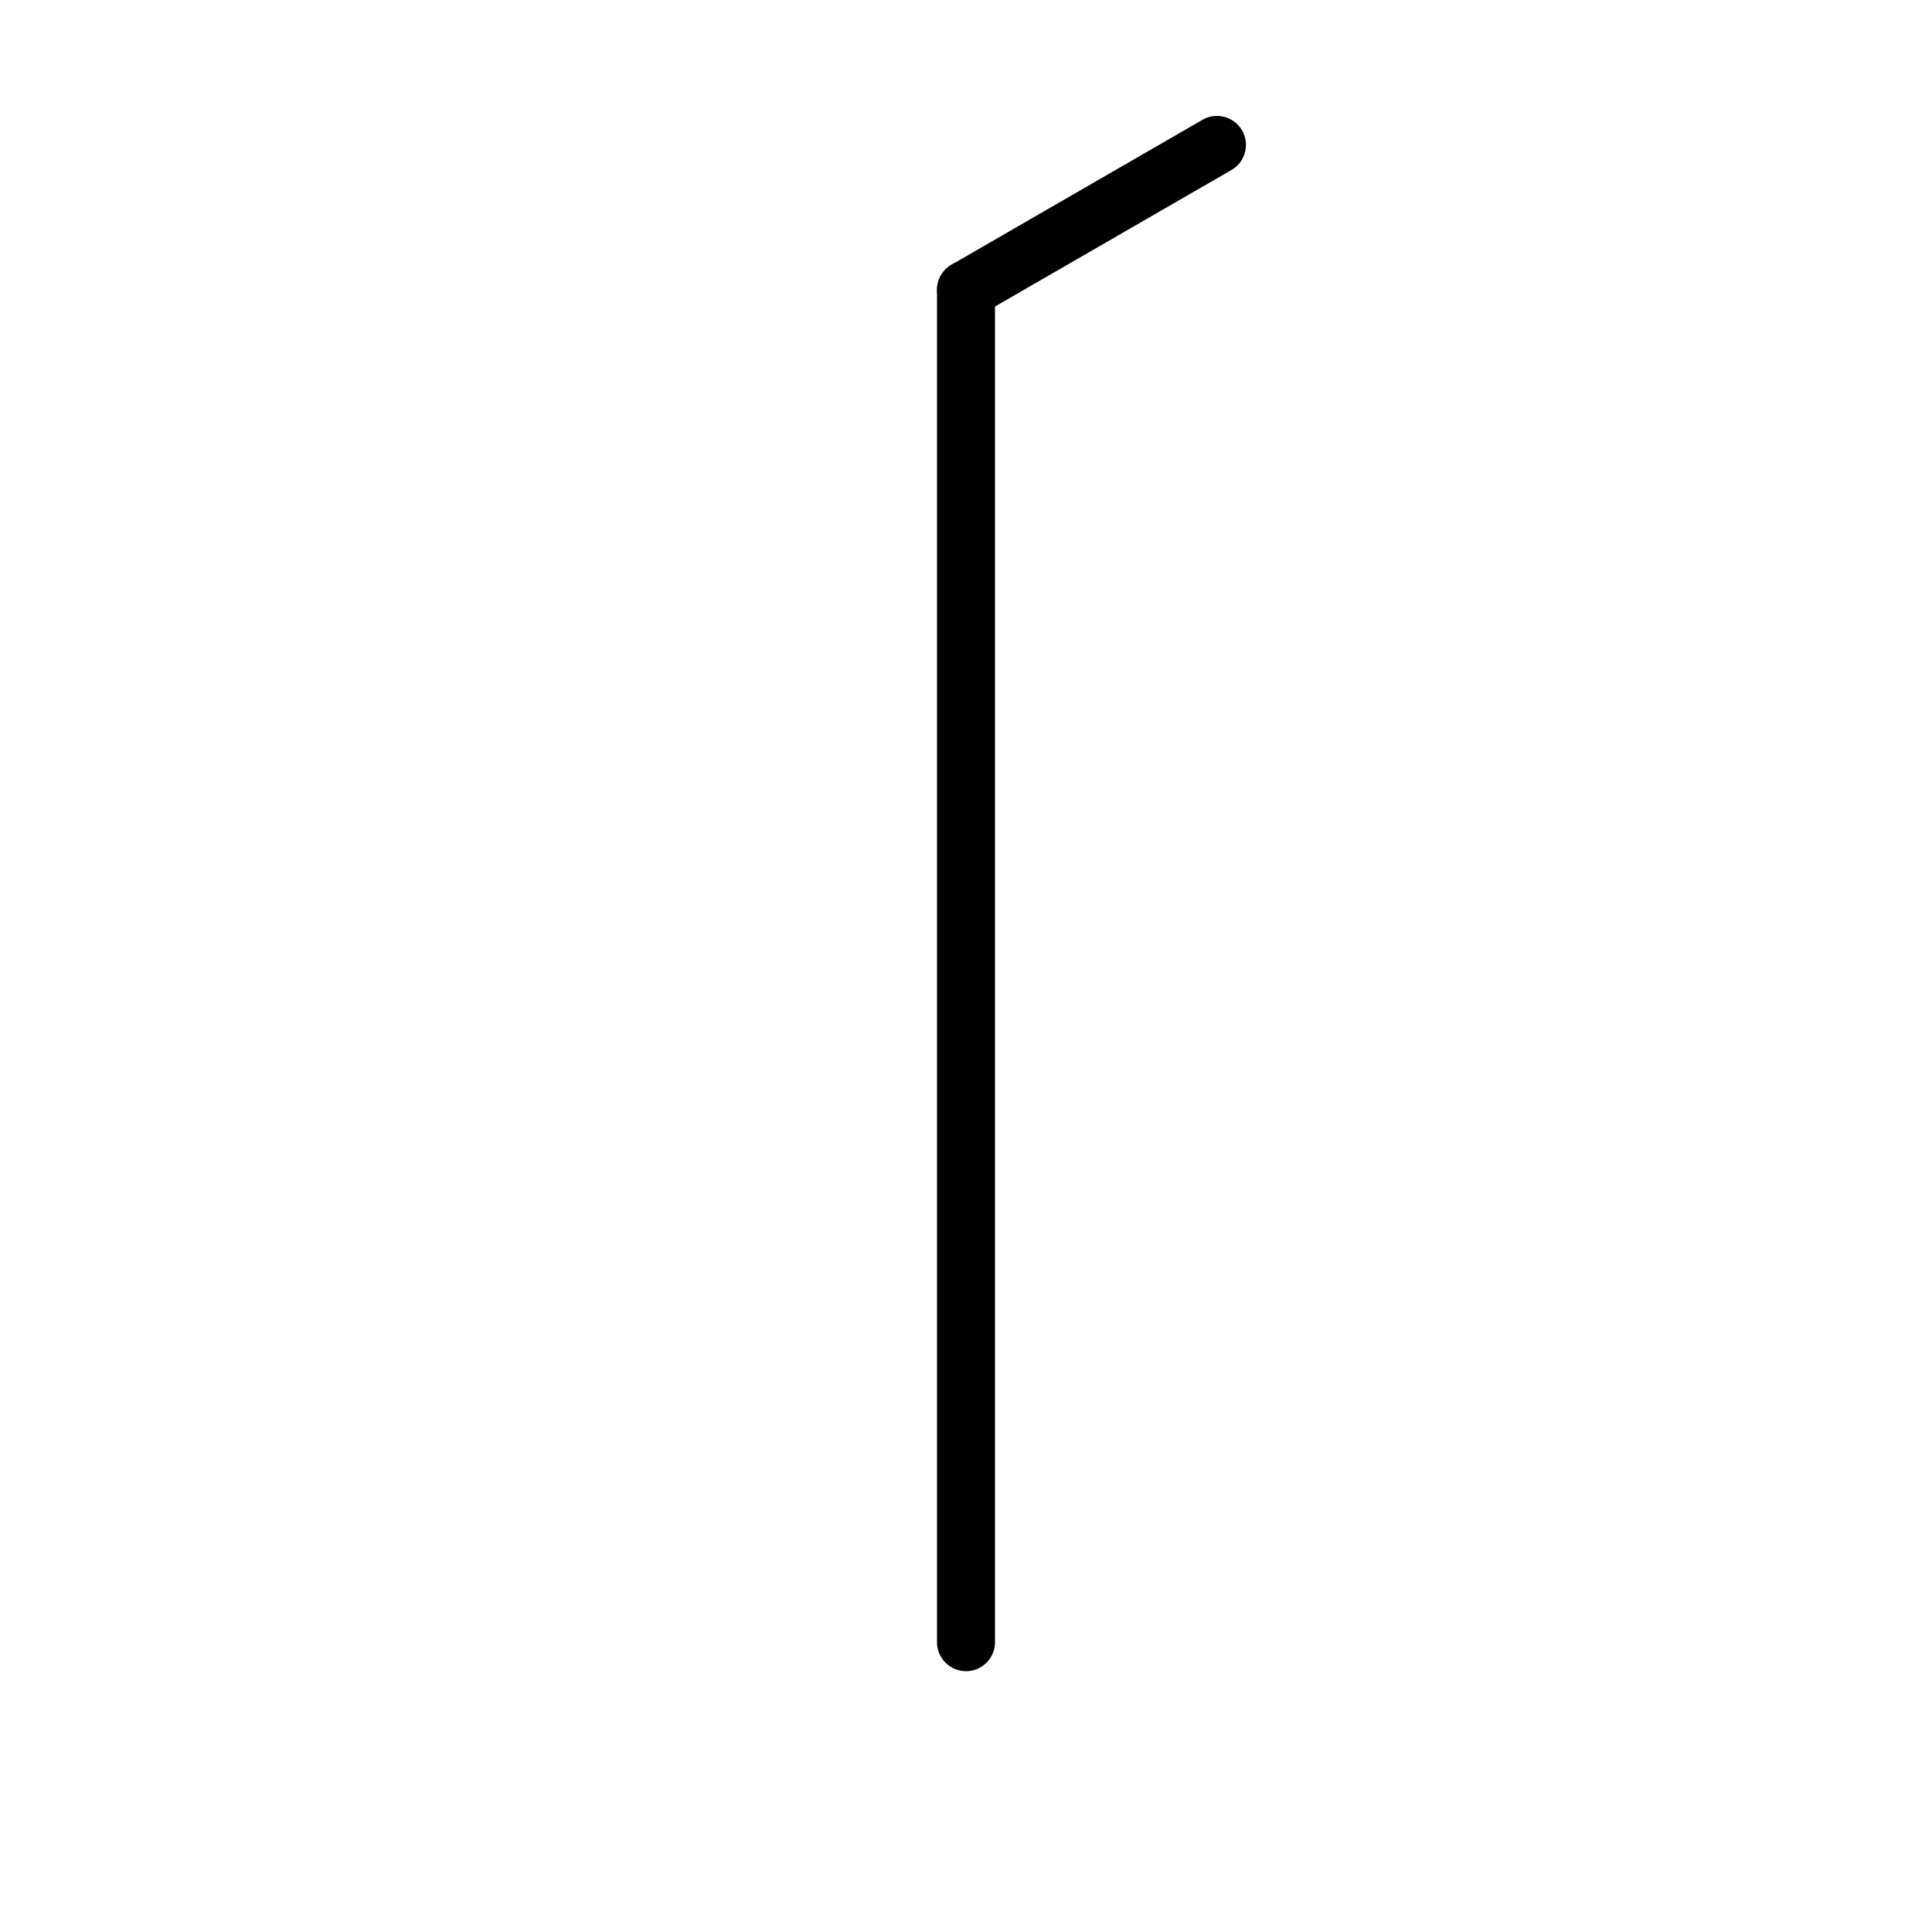
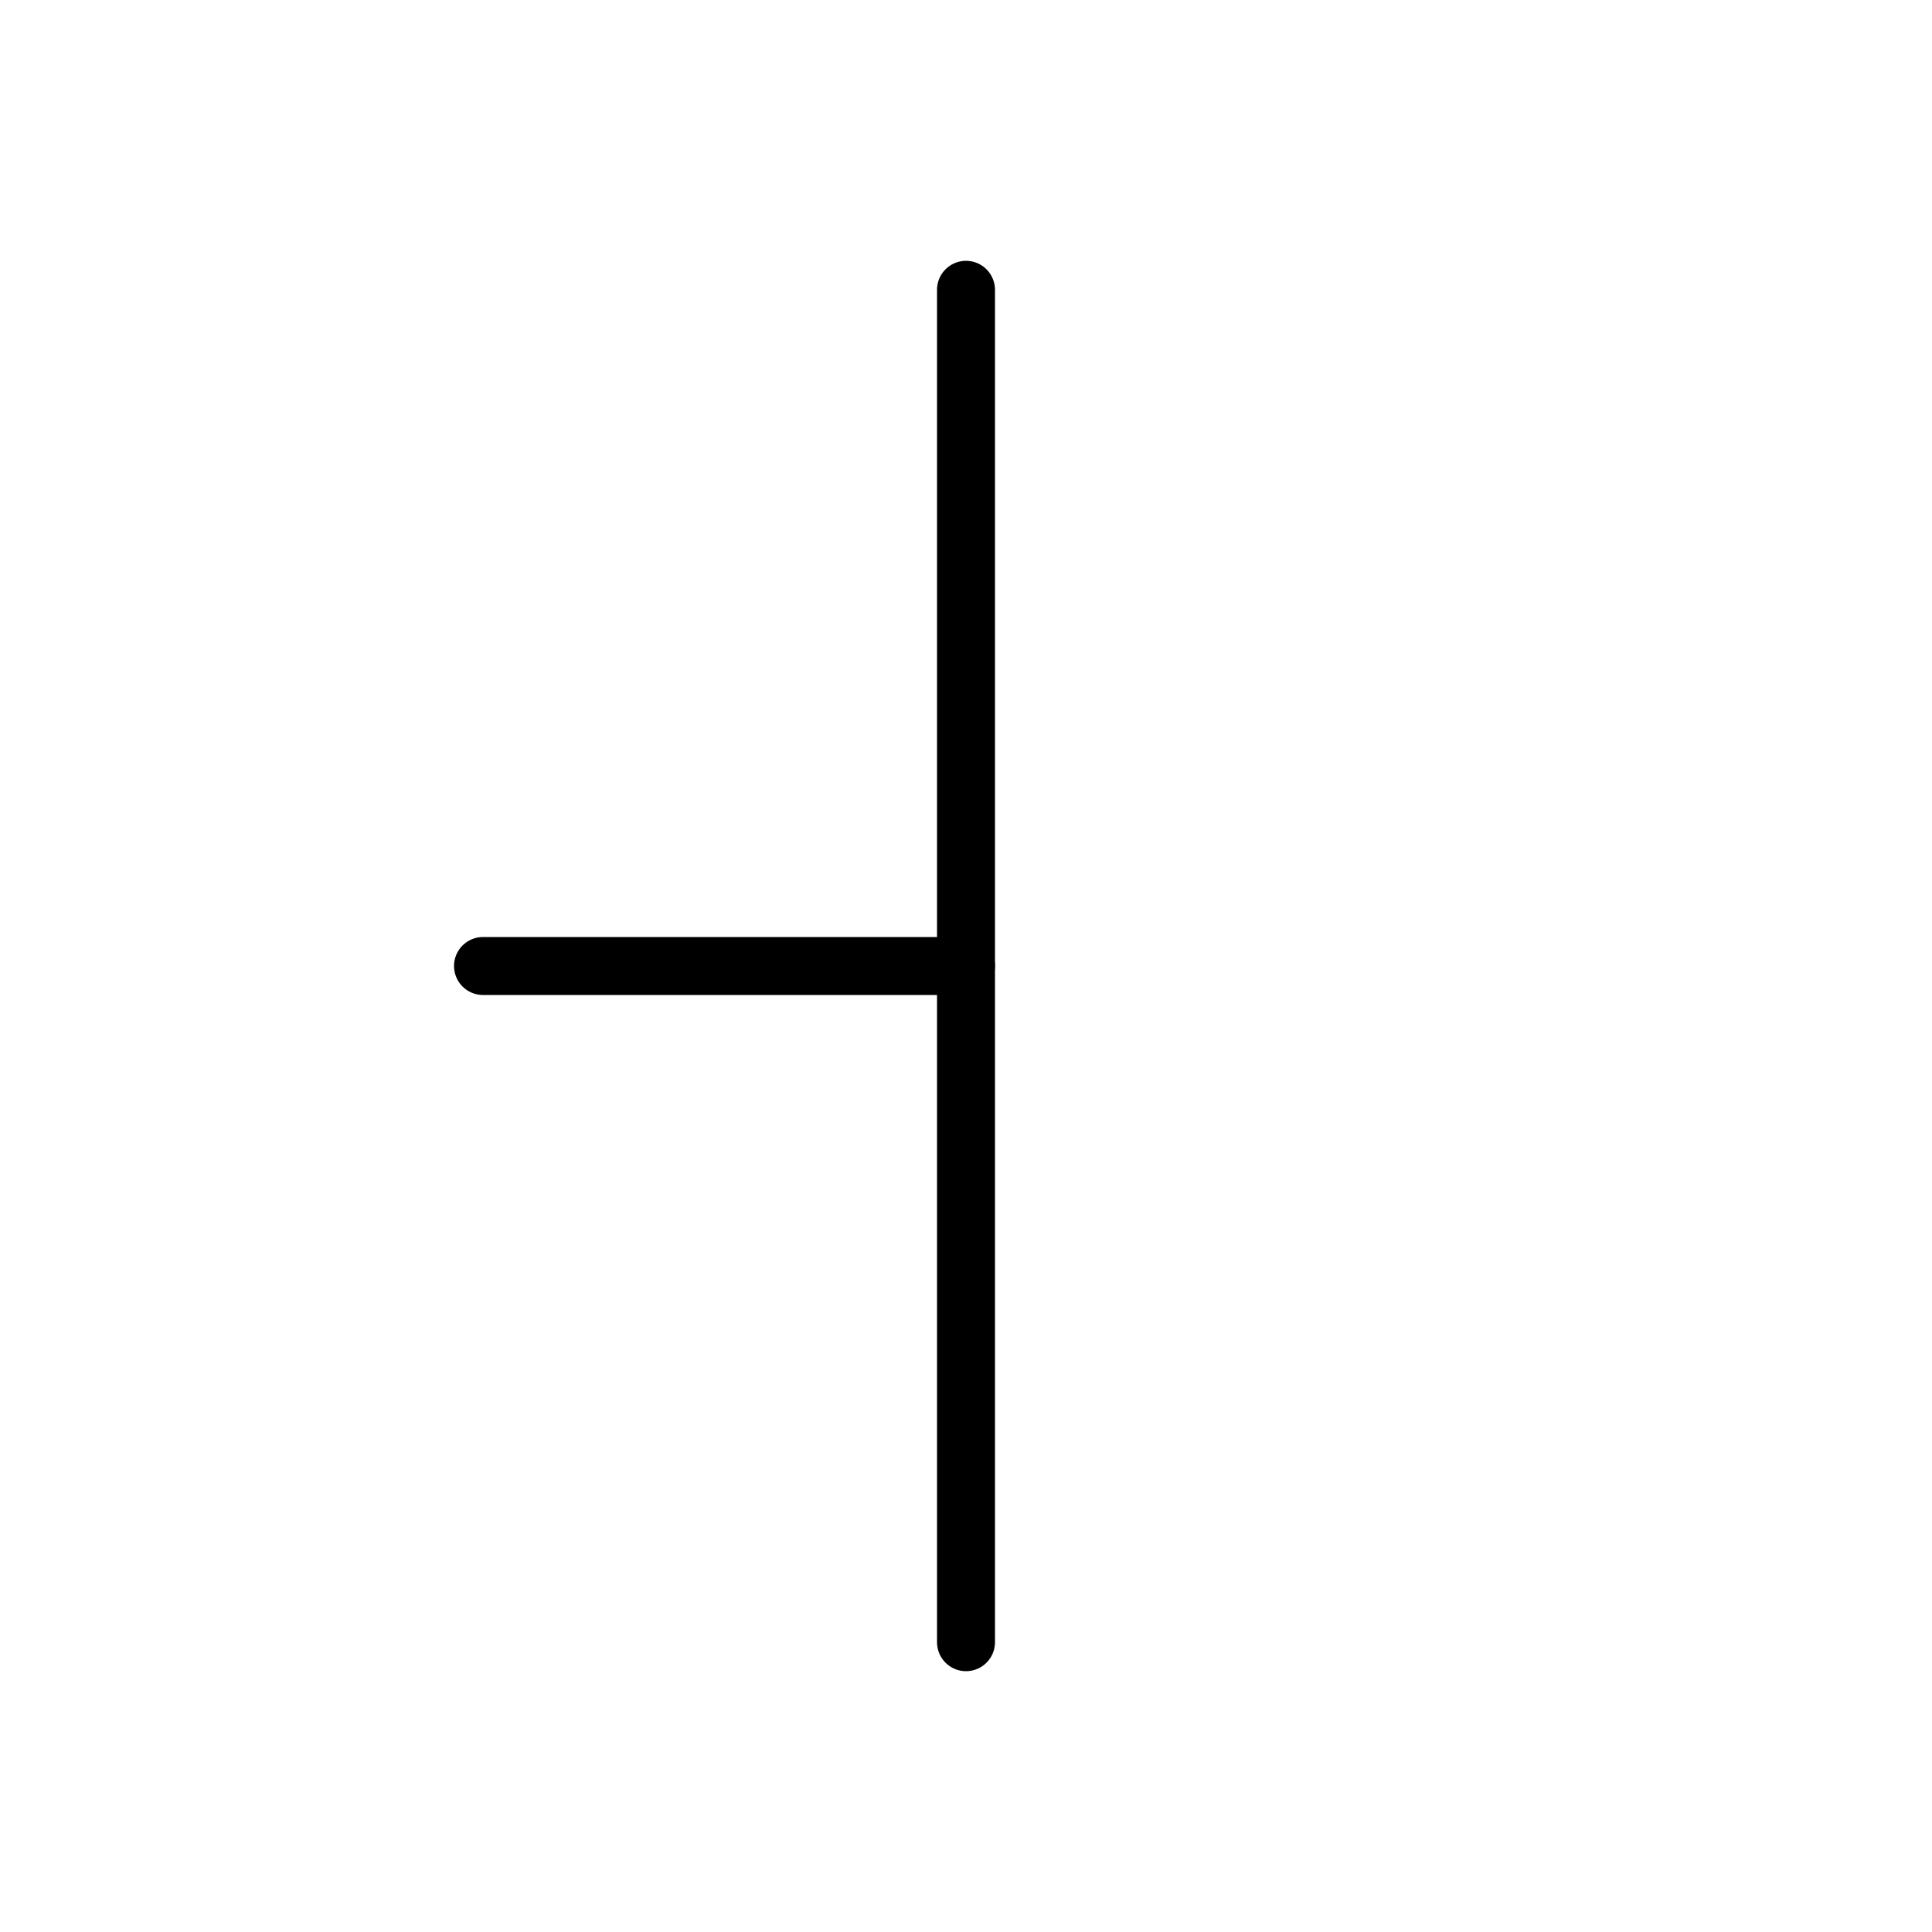
<svg xmlns="http://www.w3.org/2000/svg" viewBox="0 0 100 100" width="100" height="100">
  <line x1="50.0" y1="15" x2="50.0" y2="85" stroke="black" stroke-width="3" stroke-linecap="round" />
-   <line x1="50.0" y1="15" x2="62.99" y2="7.5" stroke="black" stroke-width="3" stroke-linecap="round" />
+   <line x1="50.0" y1="50.0" x2="25.0" y2="50.0" stroke="black" stroke-width="3" stroke-linecap="round" />
</svg>
